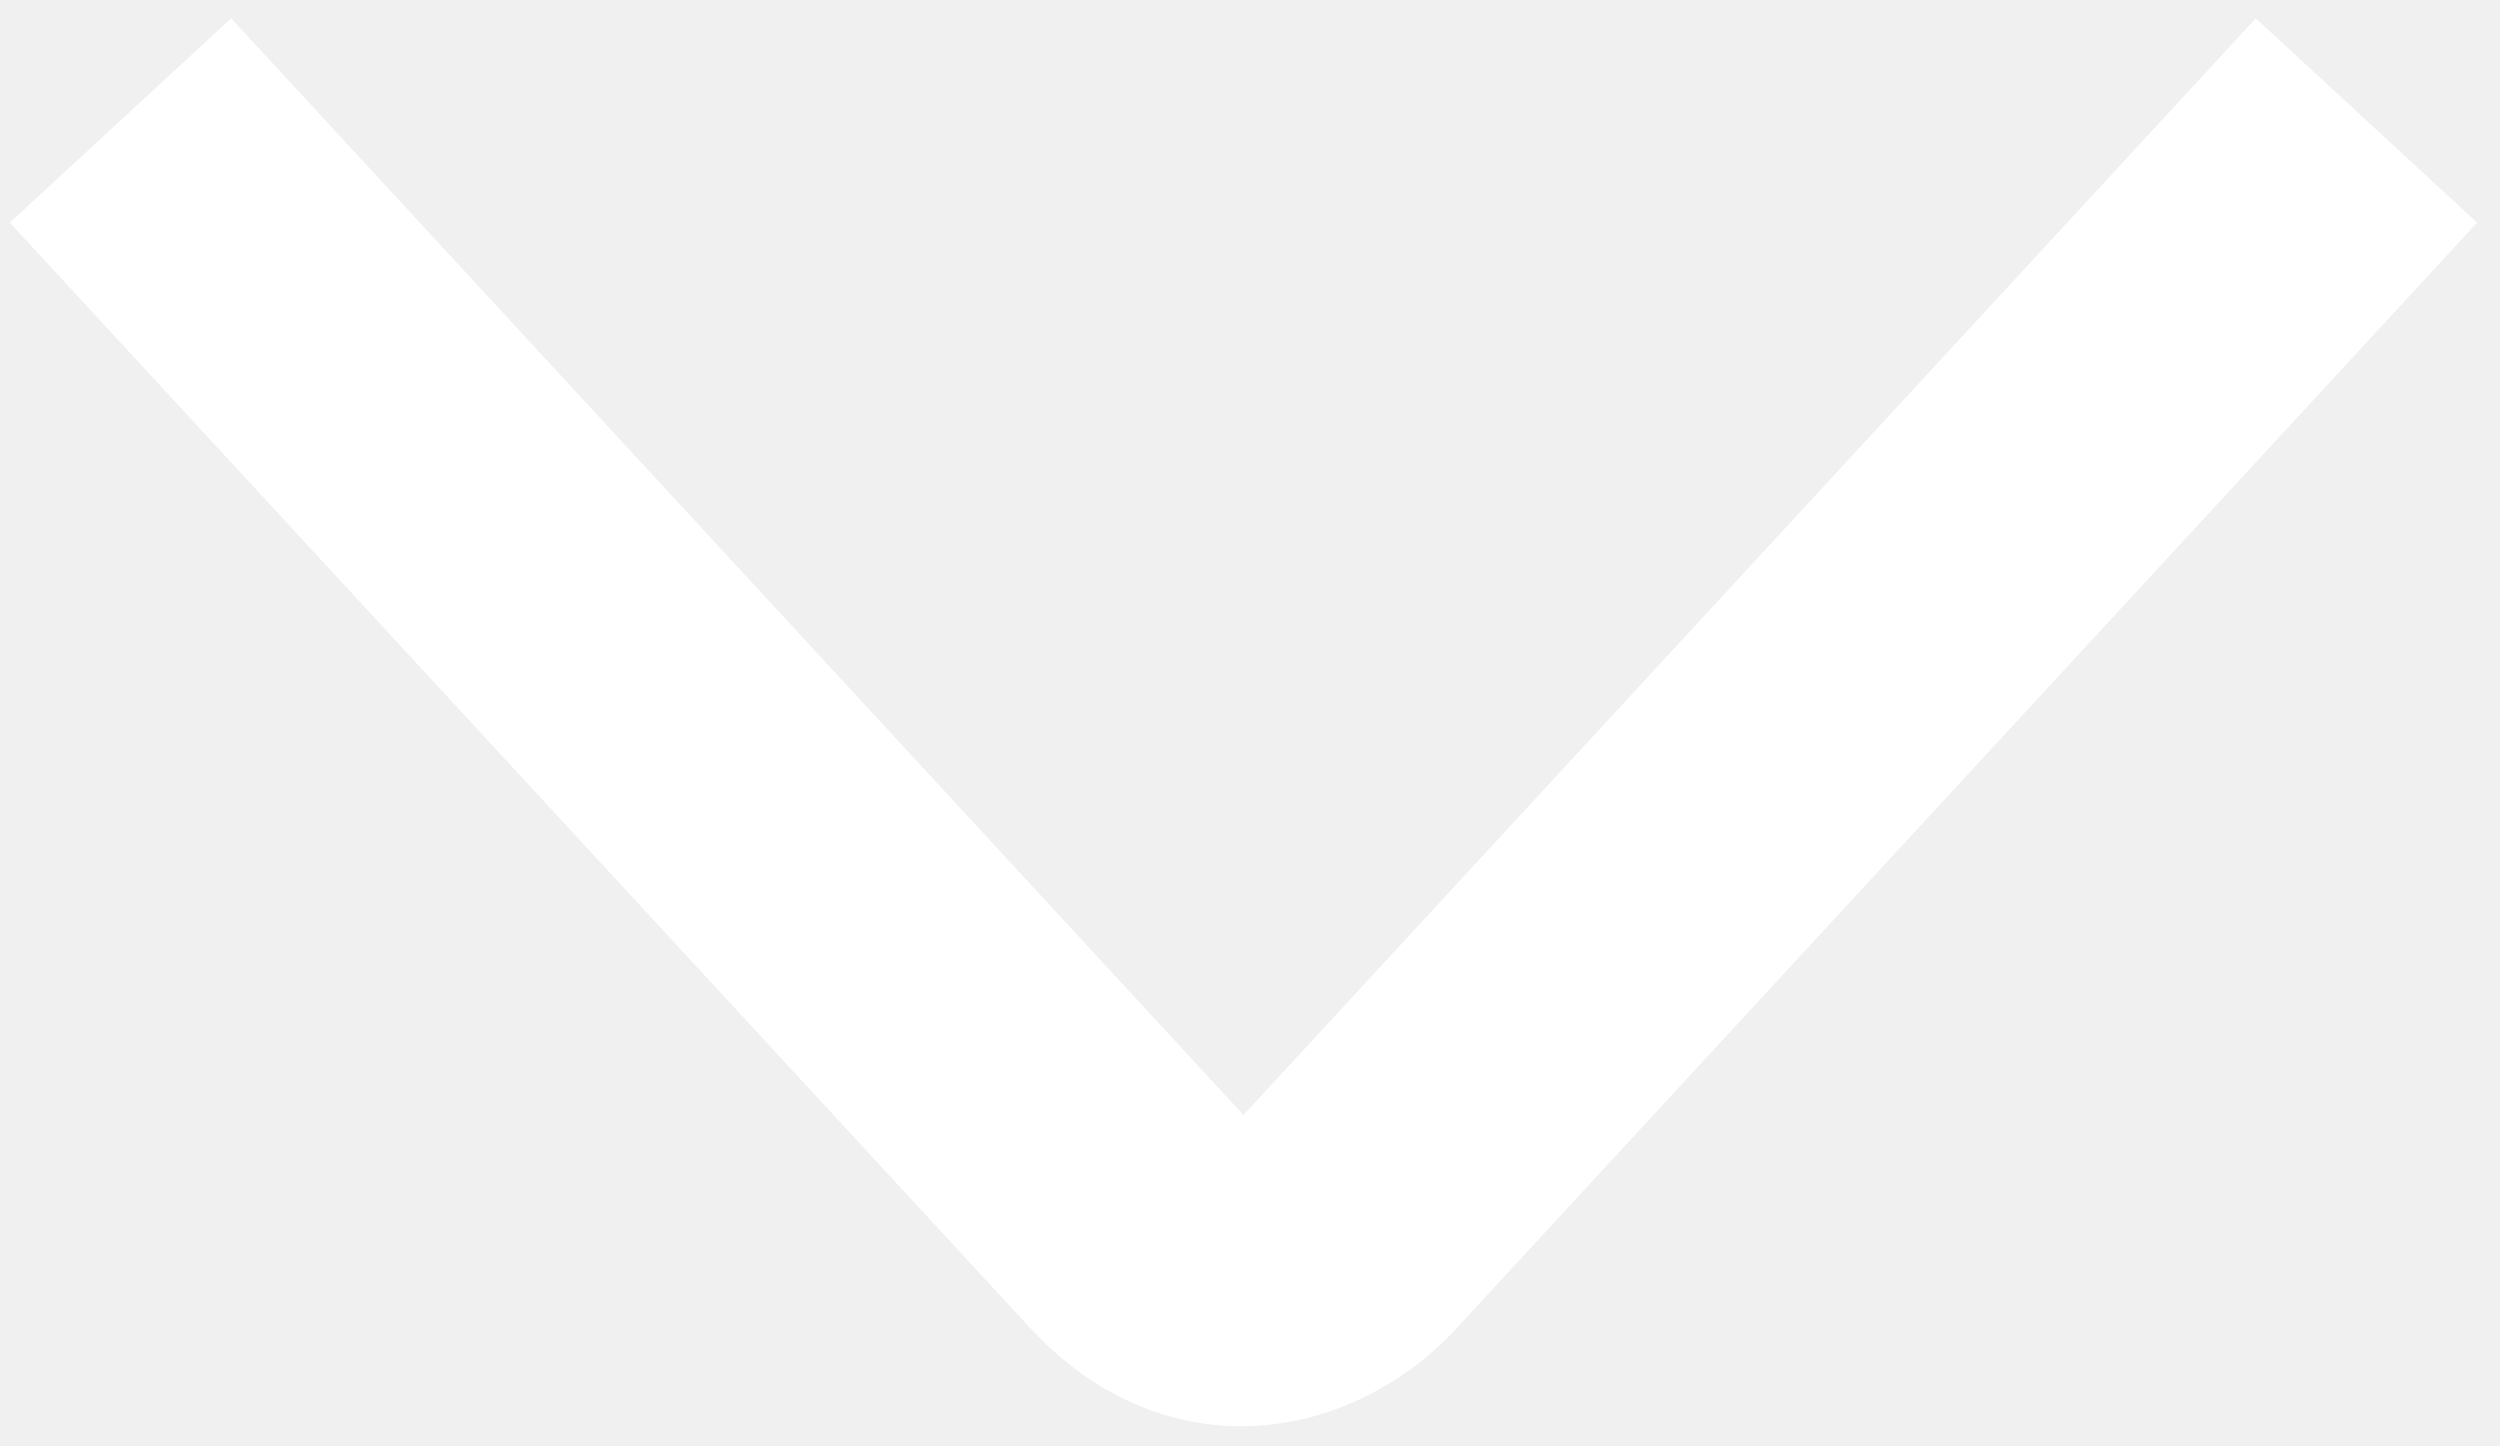
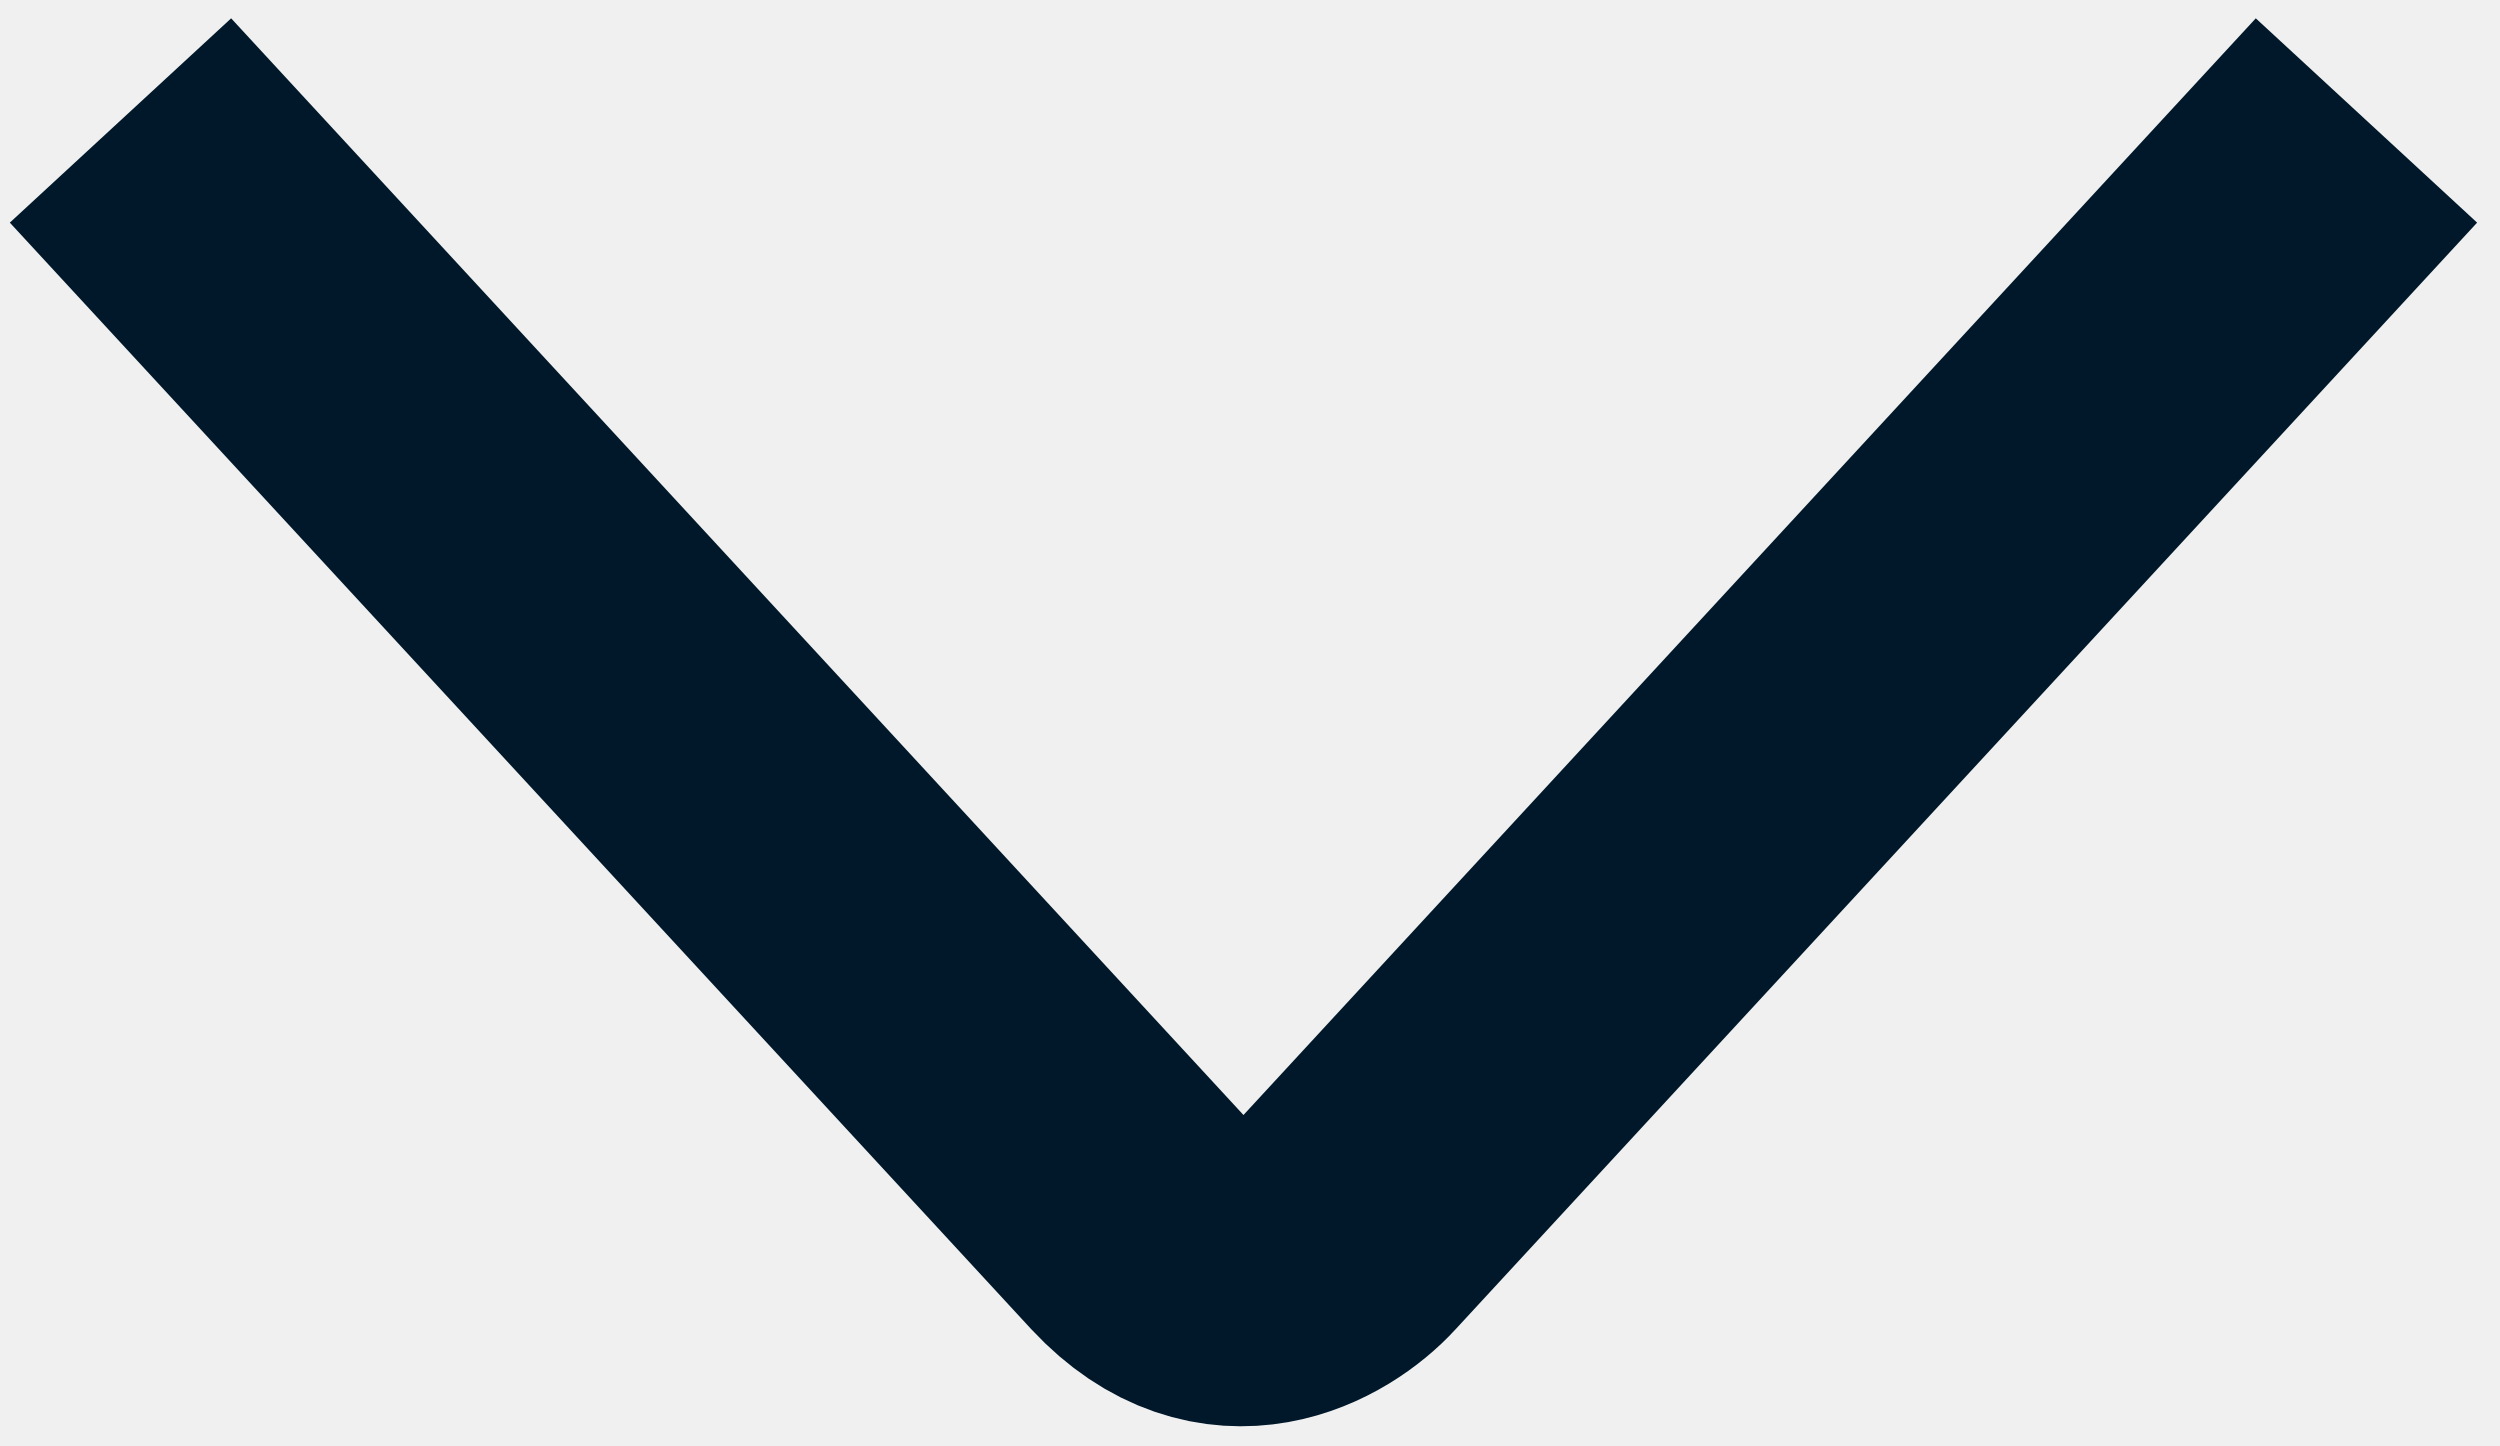
<svg xmlns="http://www.w3.org/2000/svg" width="83" height="48" viewBox="0 0 83 48" fill="none">
-   <path d="M4 4L37.914 40.74C40.644 43.661 43.543 41.957 44.652 40.74L78.566 4" stroke="#FFF" stroke-width="10" />
+   <path d="M4 4L37.914 40.74C40.644 43.661 43.543 41.957 44.652 40.74L78.566 4" stroke="#001829" stroke-width="10" />
</svg>
